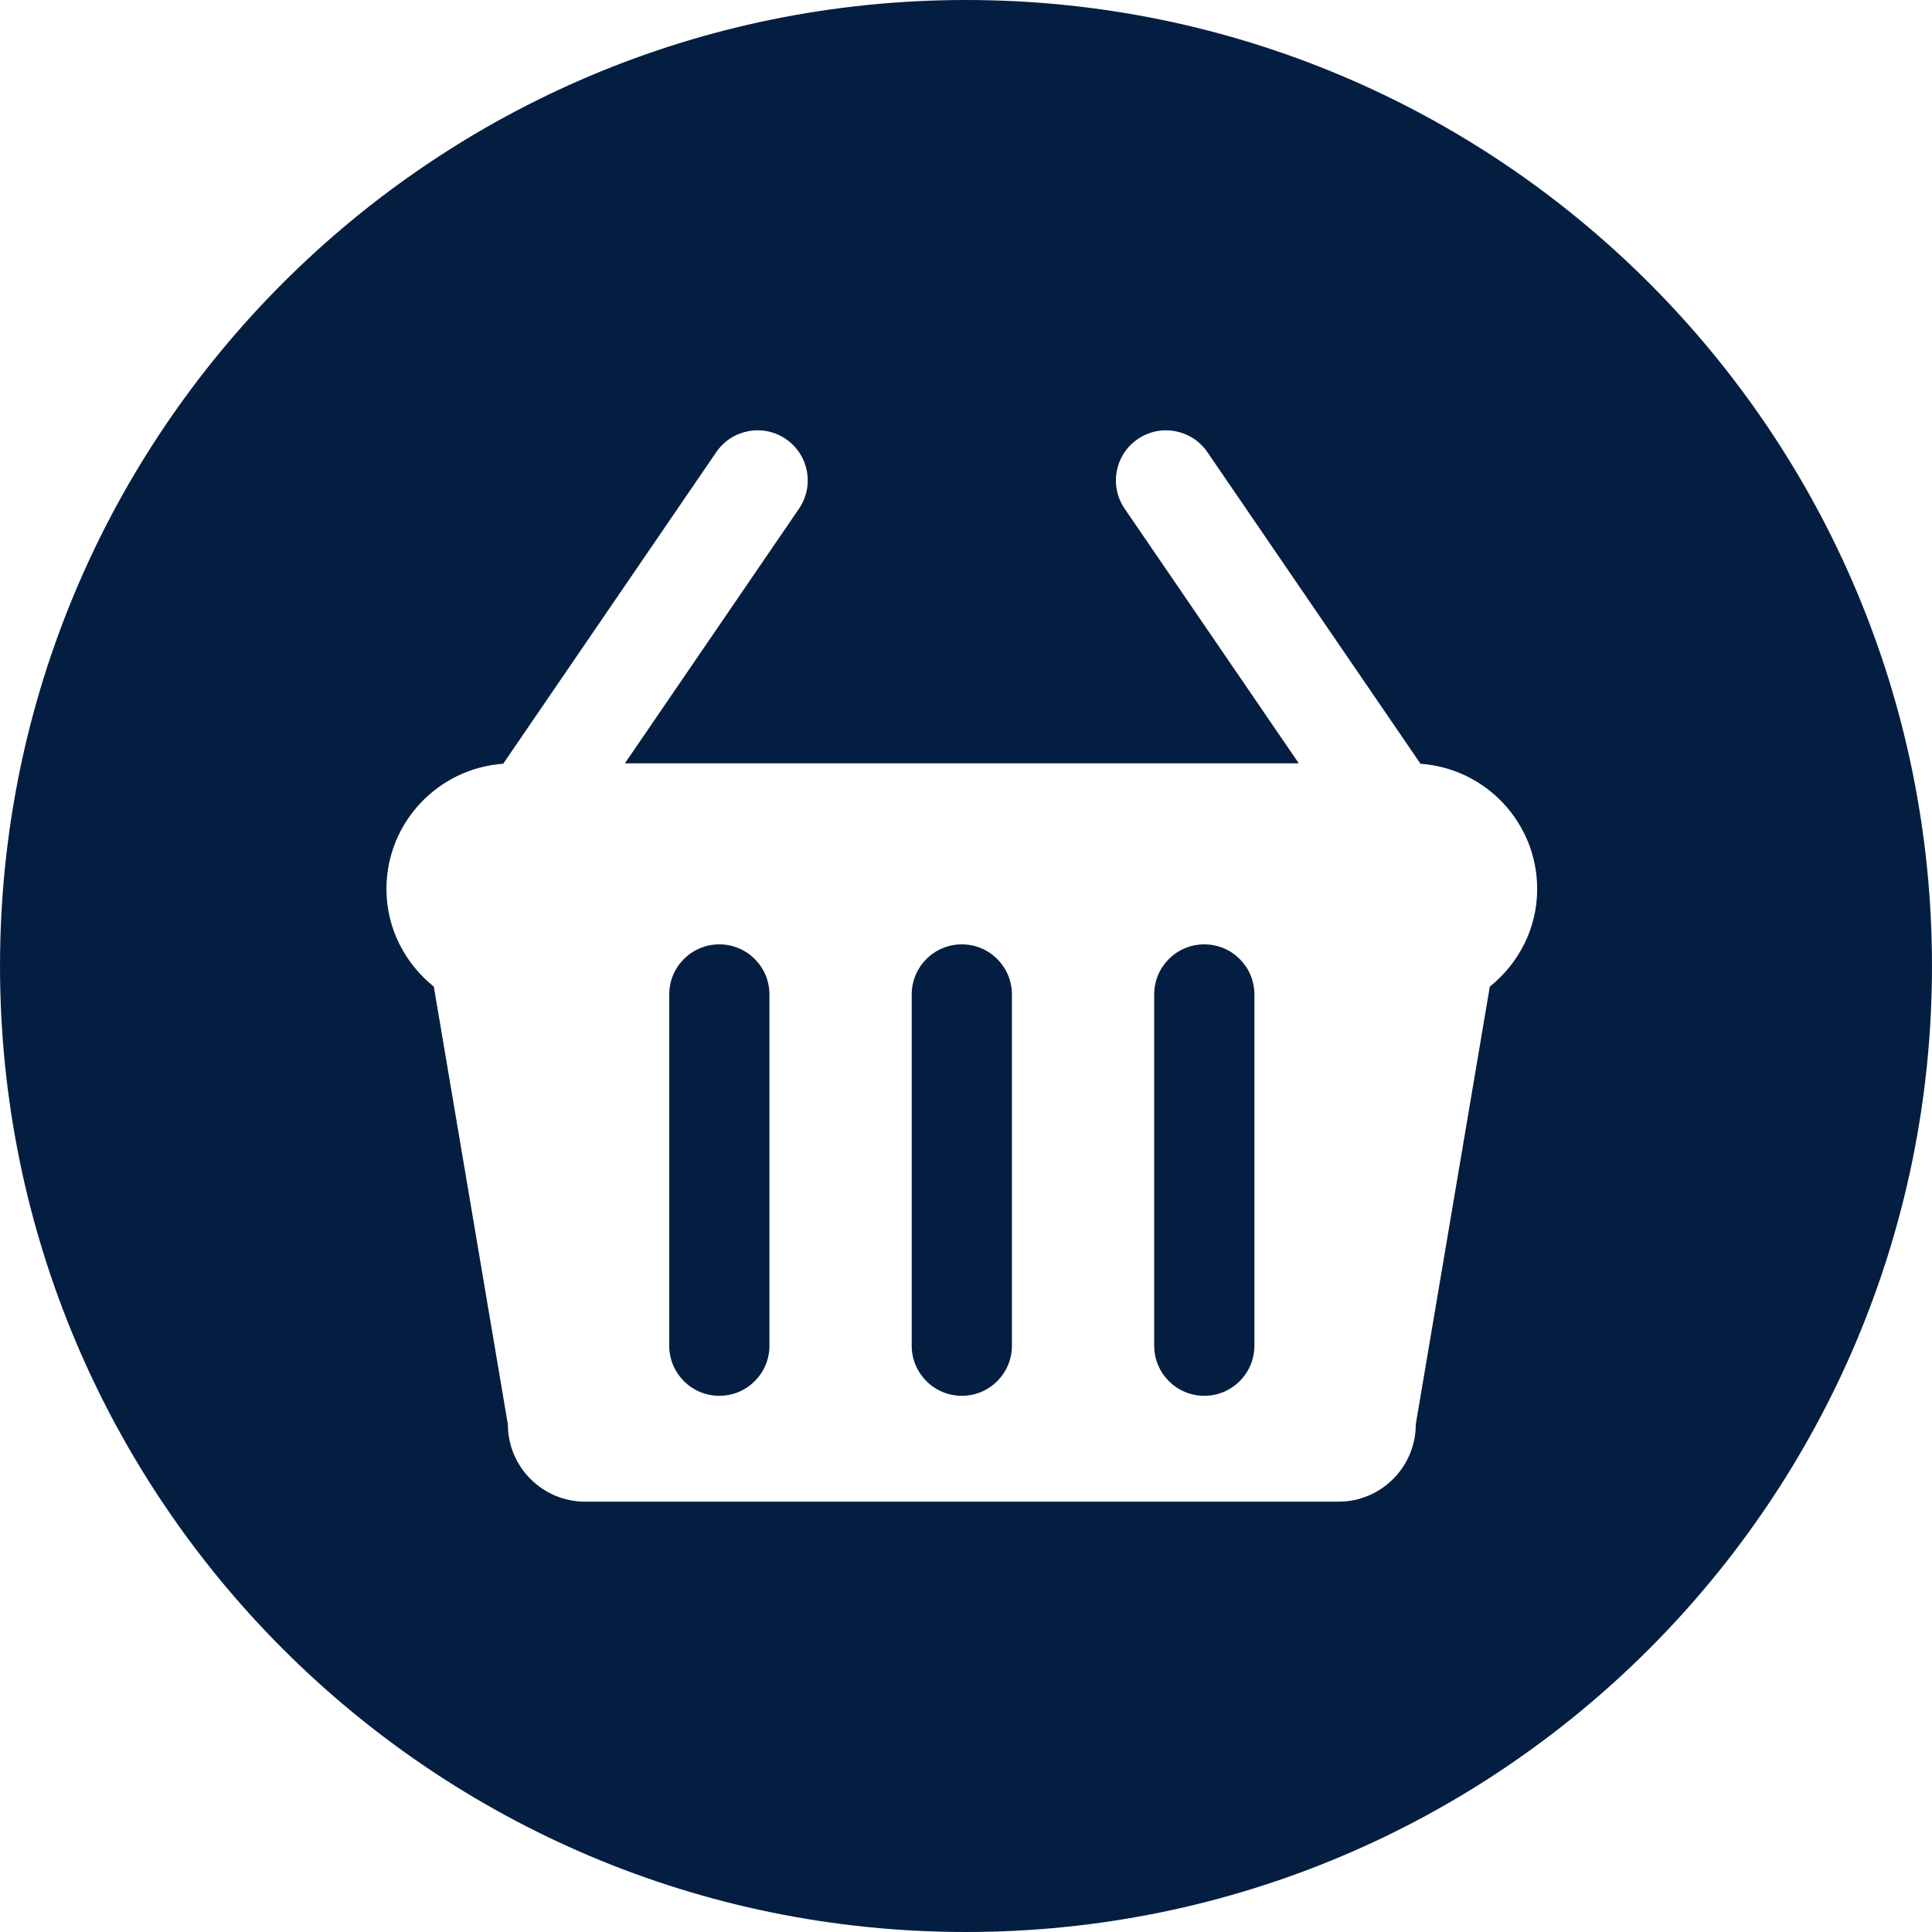
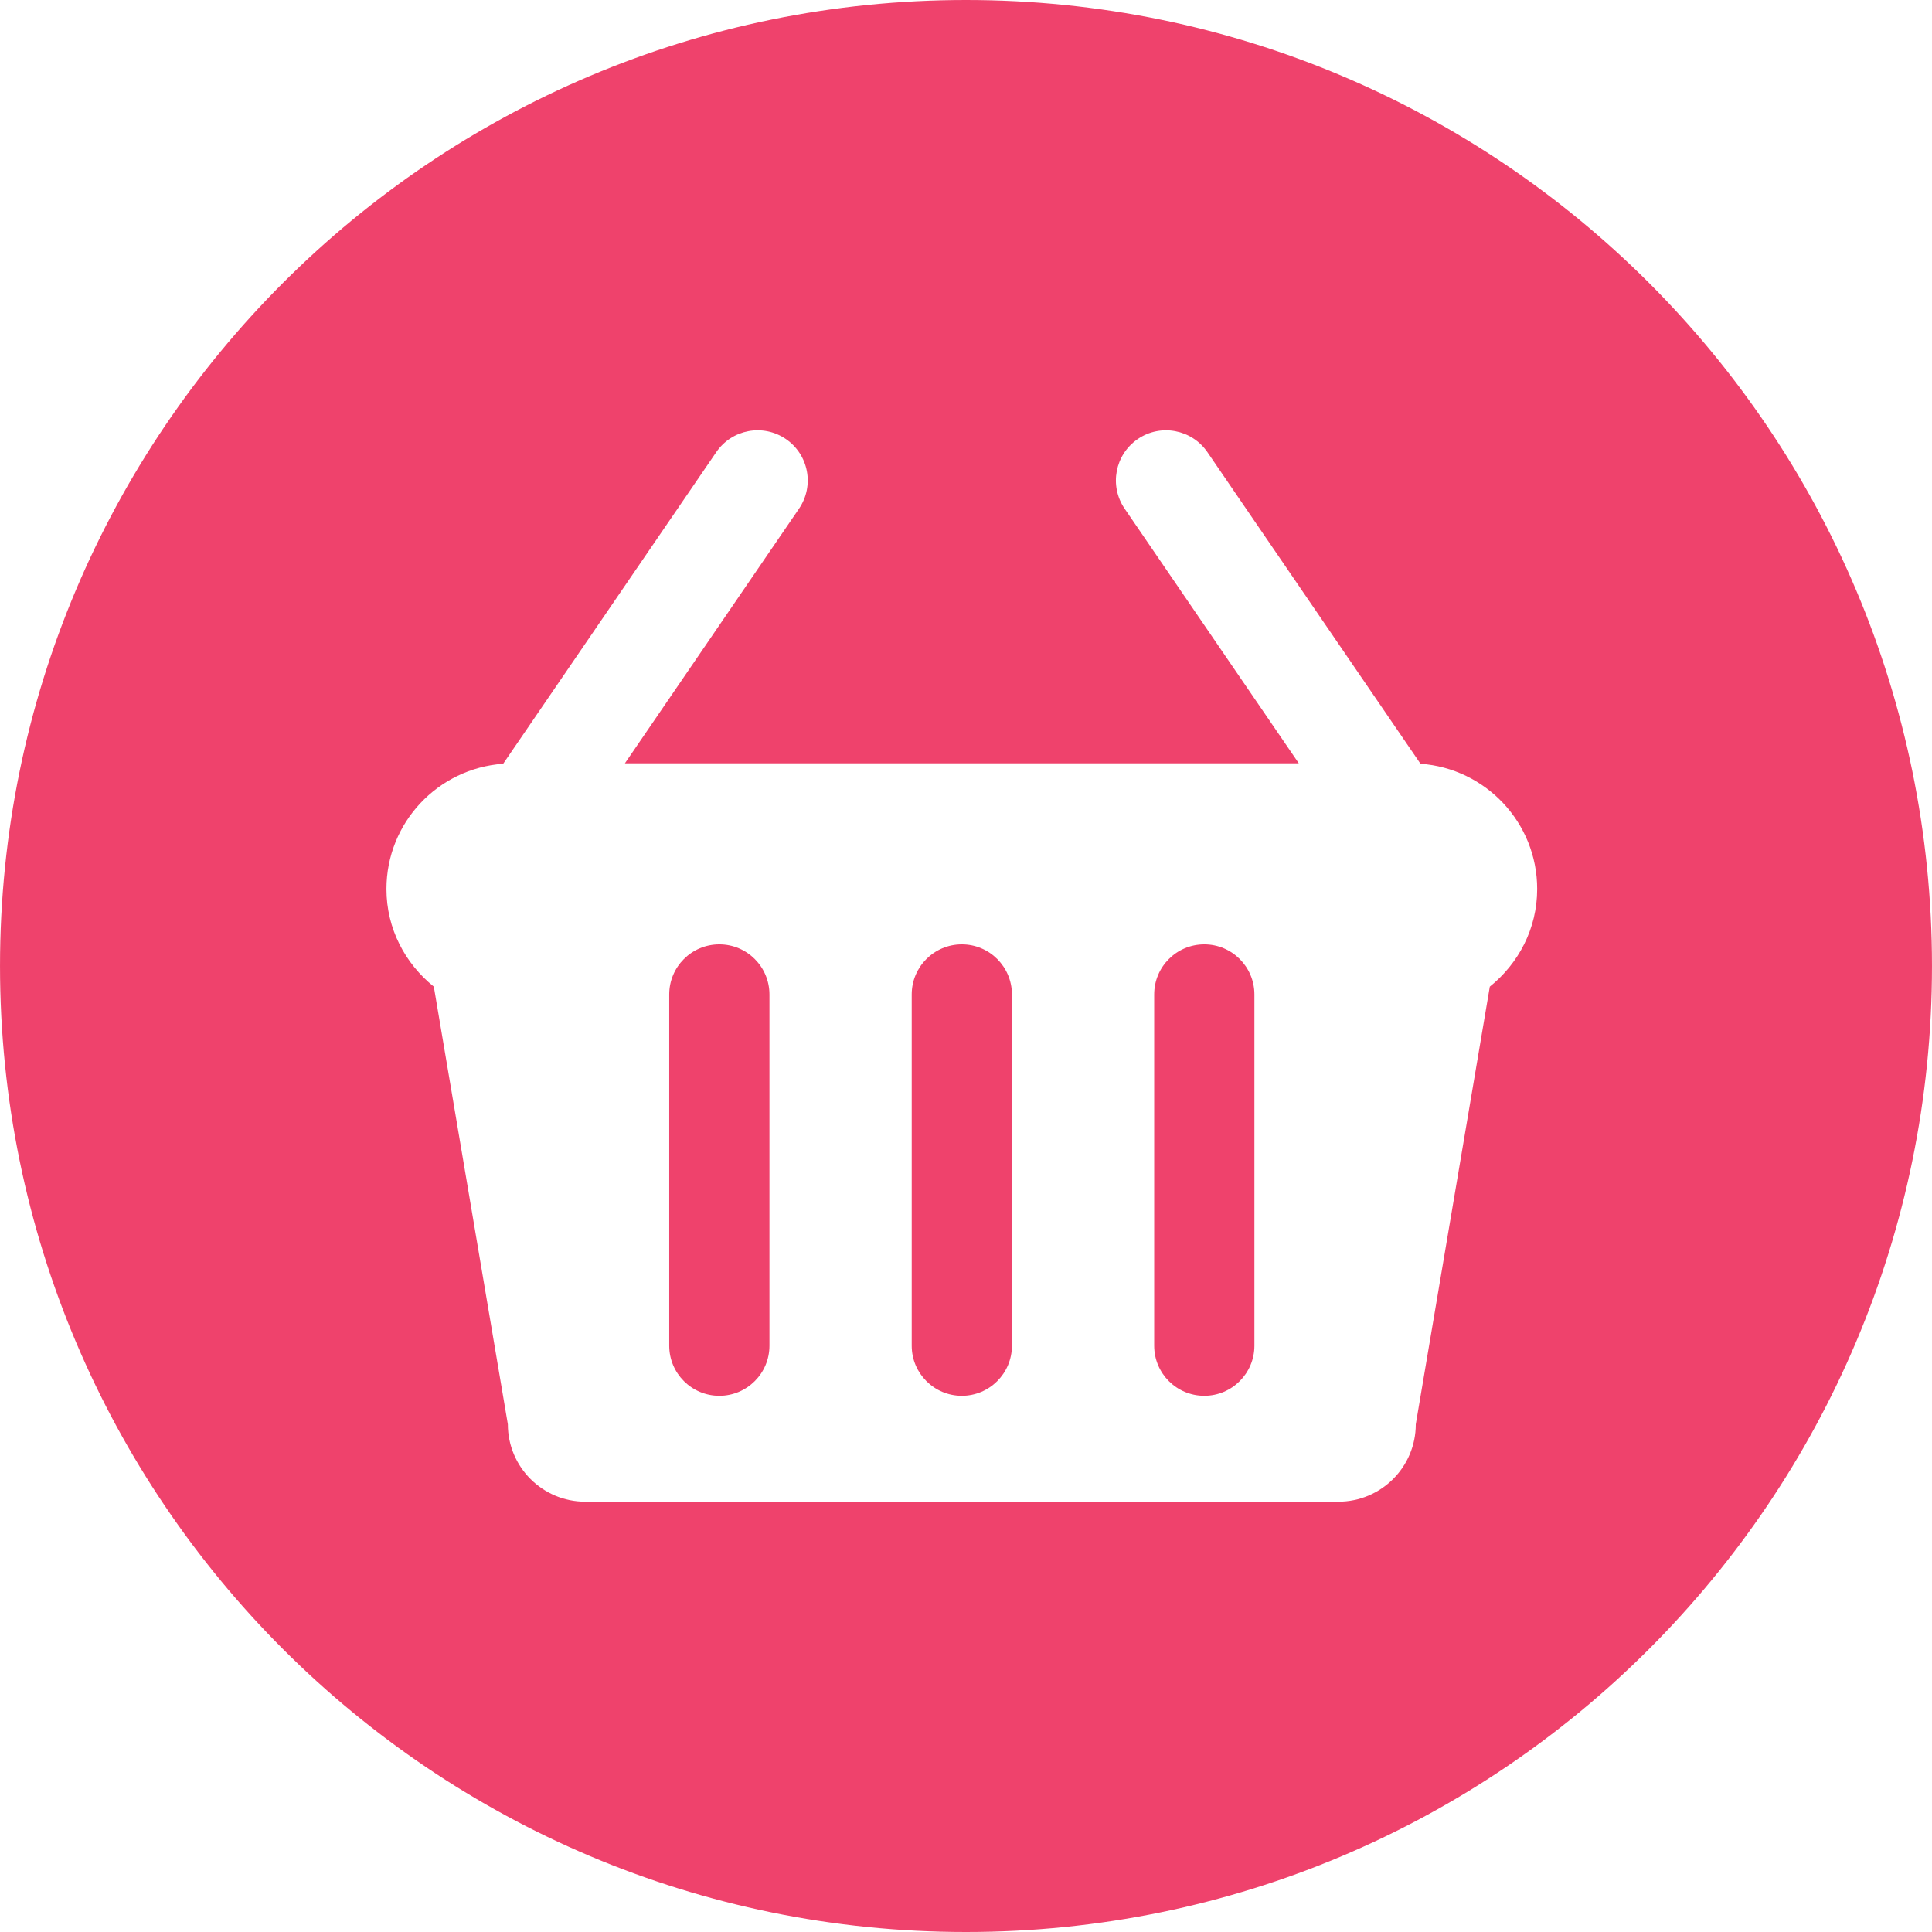
<svg xmlns="http://www.w3.org/2000/svg" version="1.1" id="Layer_1" x="0px" y="0px" viewBox="0 0 300.005 300.005" style="enable-background:new 0 0 300.005 300.005;" xml:space="preserve">
  <g>
    <g>
      <g>
        <g>
-           <path d="M149.354,146.641c-4.298,0-7.781,3.483-7.781,7.781v54.541c0,4.298,3.483,7.781,7.781,7.781     c4.295,0,7.781-3.483,7.781-7.781v-54.541C157.135,150.124,153.648,146.641,149.354,146.641z" data-original="#000000" class="active-path" data-old_color="#041e42" fill="#041e42" />
-           <path d="M111.7,146.641c-4.298,0-7.781,3.483-7.781,7.781v54.541c0,4.298,3.483,7.781,7.781,7.781     c4.298,0,7.781-3.483,7.781-7.781v-54.541C119.481,150.124,115.997,146.641,111.7,146.641z" data-original="#000000" class="active-path" data-old_color="#041e42" fill="#041e42" />
-           <path d="M187.005,146.641c-4.3,0-7.781,3.483-7.781,7.781v54.541c0,4.298,3.481,7.781,7.781,7.781     c4.295,0,7.781-3.483,7.781-7.781v-54.541C194.786,150.124,191.301,146.641,187.005,146.641z" data-original="#000000" class="active-path" data-old_color="#041e42" fill="#041e42" />
-           <path d="M150,0C67.159,0,0.002,67.162,0.002,150S67.159,300.005,150,300.005S300.003,232.841,300.003,150S232.841,0,150,0z      M231.341,153.208l-11.495,67.961c0,6.634-5.379,12.014-12.016,12.014H90.875c-6.634,0-12.014-5.379-12.014-12.014     l-11.495-67.961c-4.451-3.582-7.358-9.005-7.358-15.157c0-10.312,8.001-18.736,18.127-19.452l33.087-48.389     c2.425-3.545,7.262-4.458,10.815-2.031c3.548,2.428,4.456,7.267,2.031,10.815l-27.031,39.535h104.64l-27.036-39.535     c-2.428-3.548-1.52-8.388,2.031-10.815c3.545-2.425,8.388-1.512,10.815,2.031l33.09,48.389     c10.12,0.718,18.119,9.143,18.119,19.452C238.697,144.206,235.789,149.627,231.341,153.208z" data-original="#000000" class="active-path" data-old_color="#041e42" fill="#041e42" />
+           <path d="M149.354,146.641c-4.298,0-7.781,3.483-7.781,7.781v54.541c0,4.298,3.483,7.781,7.781,7.781     c4.295,0,7.781-3.483,7.781-7.781v-54.541C157.135,150.124,153.648,146.641,149.354,146.641z" data-original="#000000" class="active-path" data-old_color="#ef426c " fill="#ef426c " />
+           <path d="M111.7,146.641c-4.298,0-7.781,3.483-7.781,7.781v54.541c0,4.298,3.483,7.781,7.781,7.781     c4.298,0,7.781-3.483,7.781-7.781v-54.541C119.481,150.124,115.997,146.641,111.7,146.641z" data-original="#000000" class="active-path" data-old_color="#ef426c " fill="#ef426c " />
+           <path d="M187.005,146.641c-4.3,0-7.781,3.483-7.781,7.781v54.541c0,4.298,3.481,7.781,7.781,7.781     c4.295,0,7.781-3.483,7.781-7.781v-54.541C194.786,150.124,191.301,146.641,187.005,146.641z" data-original="#000000" class="active-path" data-old_color="#ef426c " fill="#ef426c " />
+           <path d="M150,0C67.159,0,0.002,67.162,0.002,150S67.159,300.005,150,300.005S300.003,232.841,300.003,150S232.841,0,150,0z      M231.341,153.208l-11.495,67.961c0,6.634-5.379,12.014-12.016,12.014H90.875c-6.634,0-12.014-5.379-12.014-12.014     l-11.495-67.961c-4.451-3.582-7.358-9.005-7.358-15.157c0-10.312,8.001-18.736,18.127-19.452l33.087-48.389     c2.425-3.545,7.262-4.458,10.815-2.031c3.548,2.428,4.456,7.267,2.031,10.815l-27.031,39.535h104.64l-27.036-39.535     c-2.428-3.548-1.52-8.388,2.031-10.815c3.545-2.425,8.388-1.512,10.815,2.031l33.09,48.389     c10.12,0.718,18.119,9.143,18.119,19.452C238.697,144.206,235.789,149.627,231.341,153.208z" data-original="#000000" class="active-path" data-old_color="#ef426c " fill="#ef426c " />
        </g>
      </g>
    </g>
  </g>
</svg>
